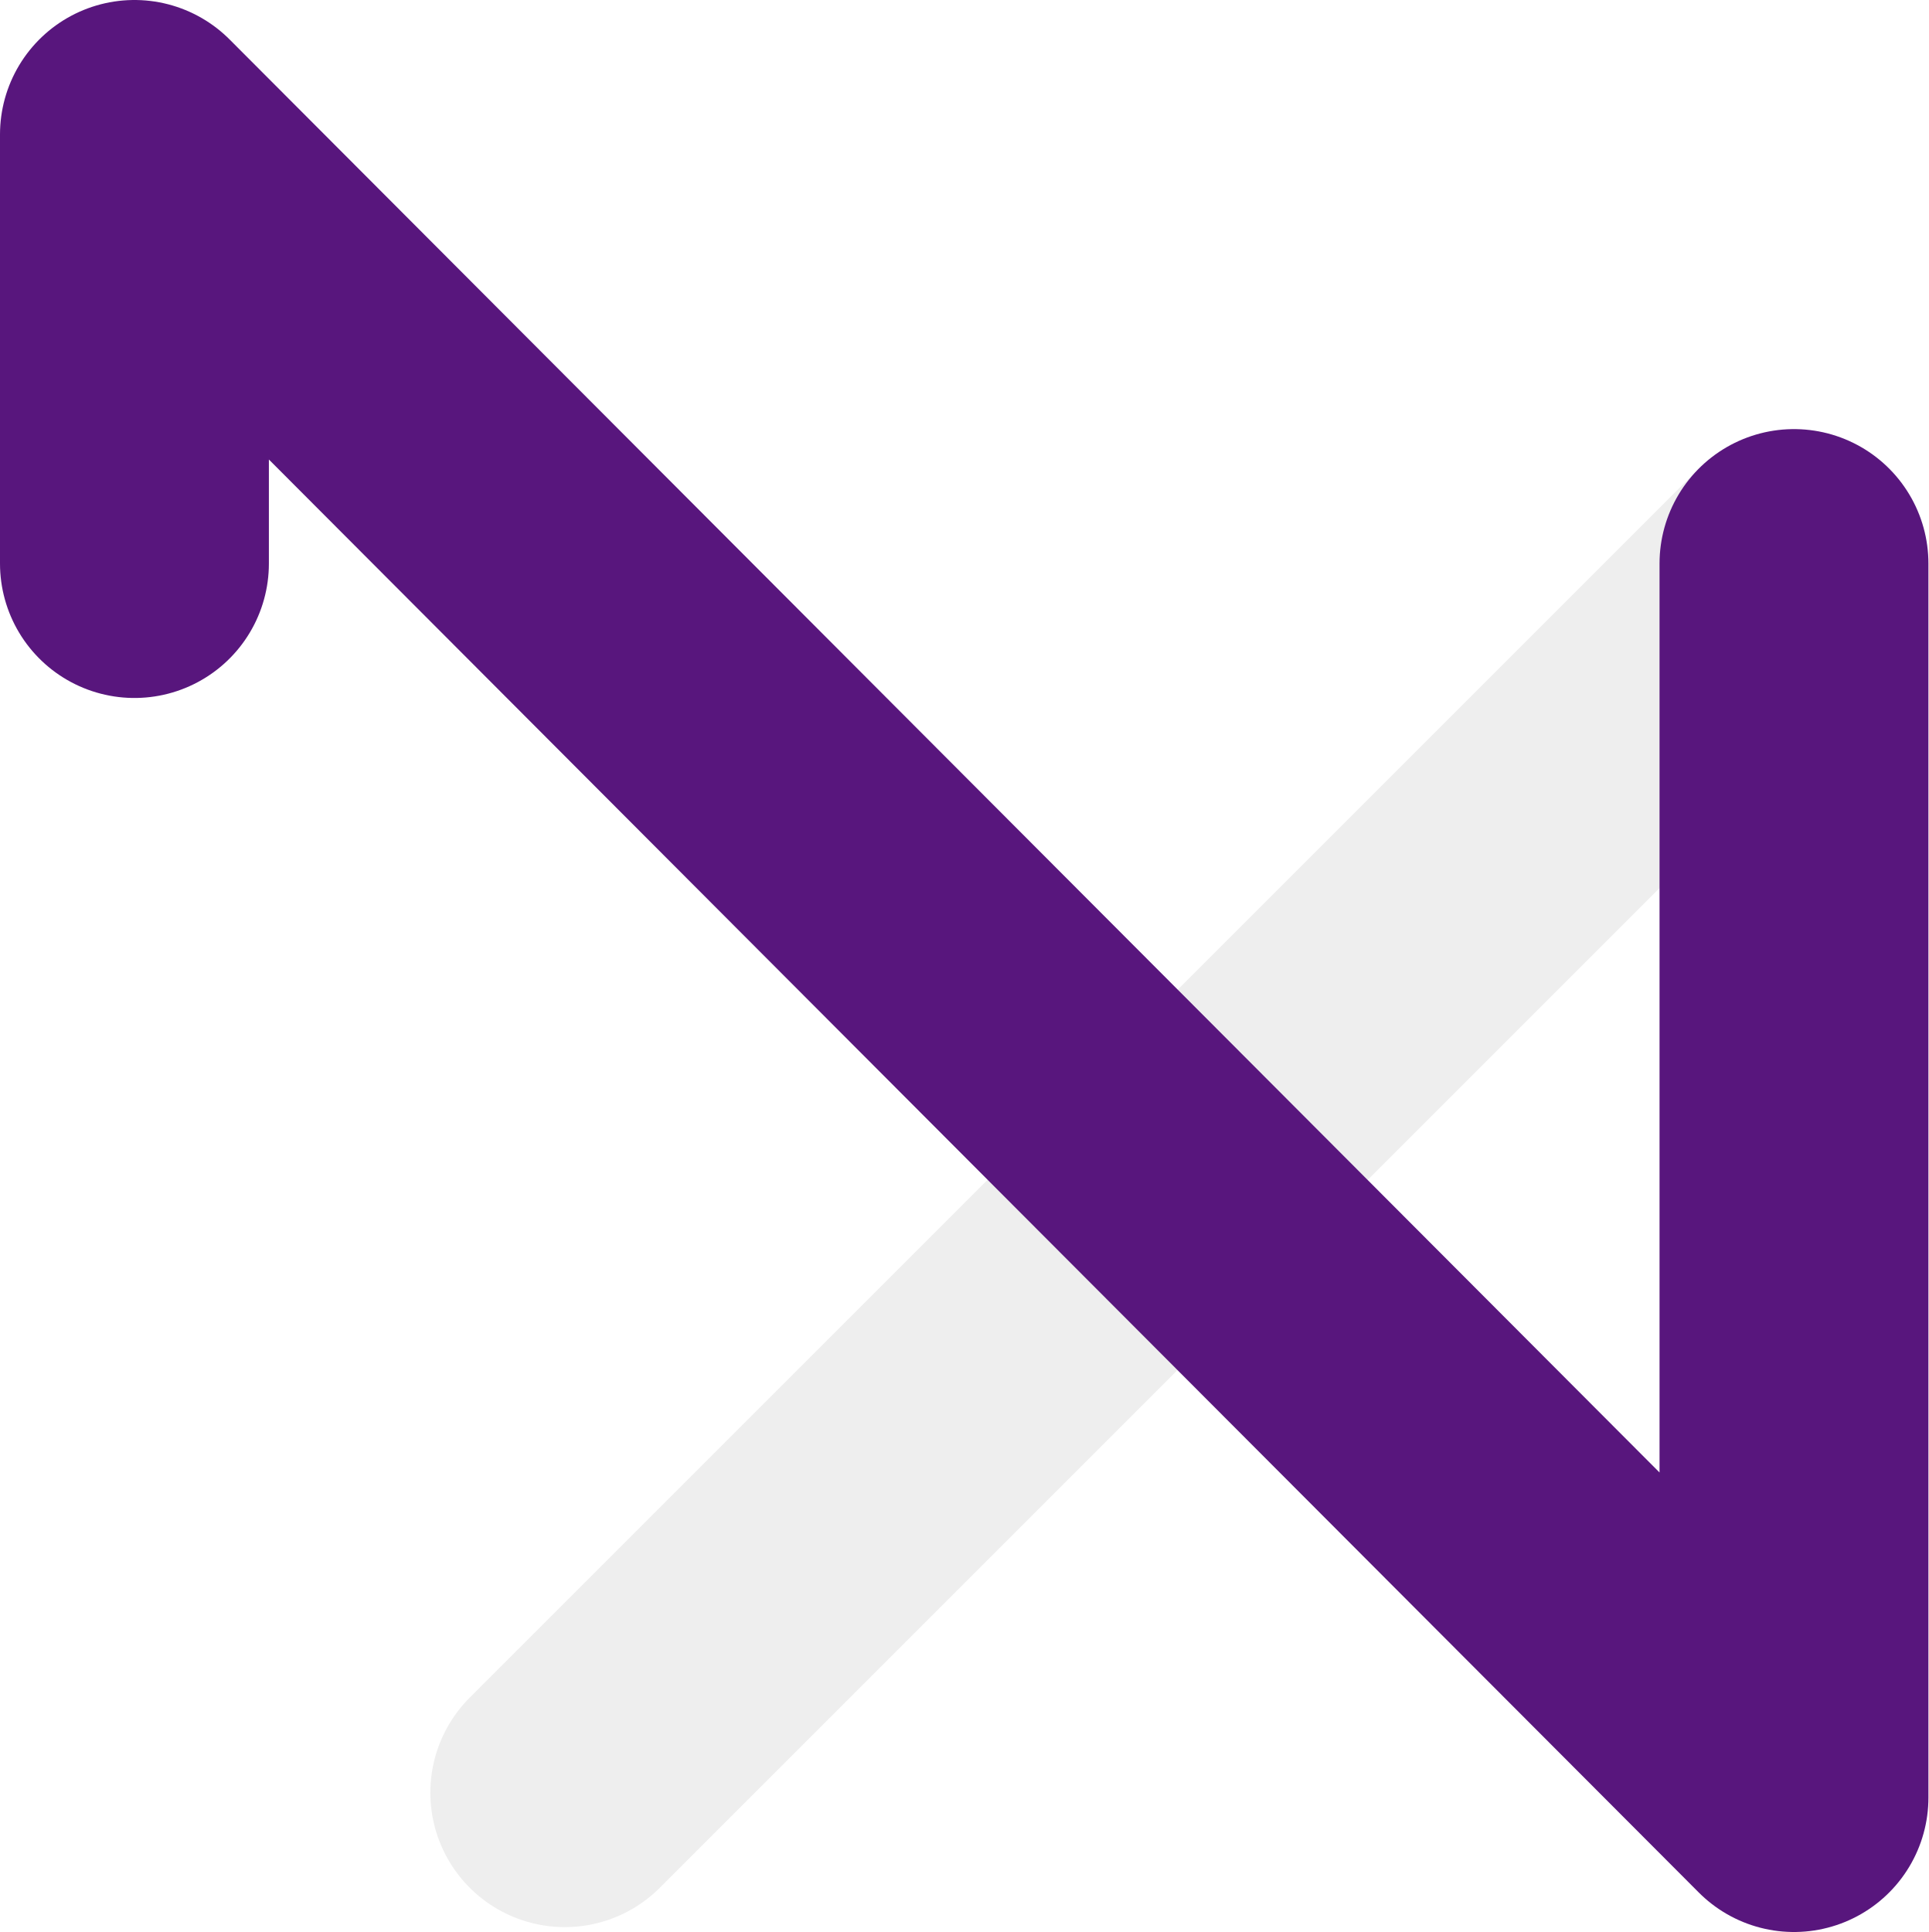
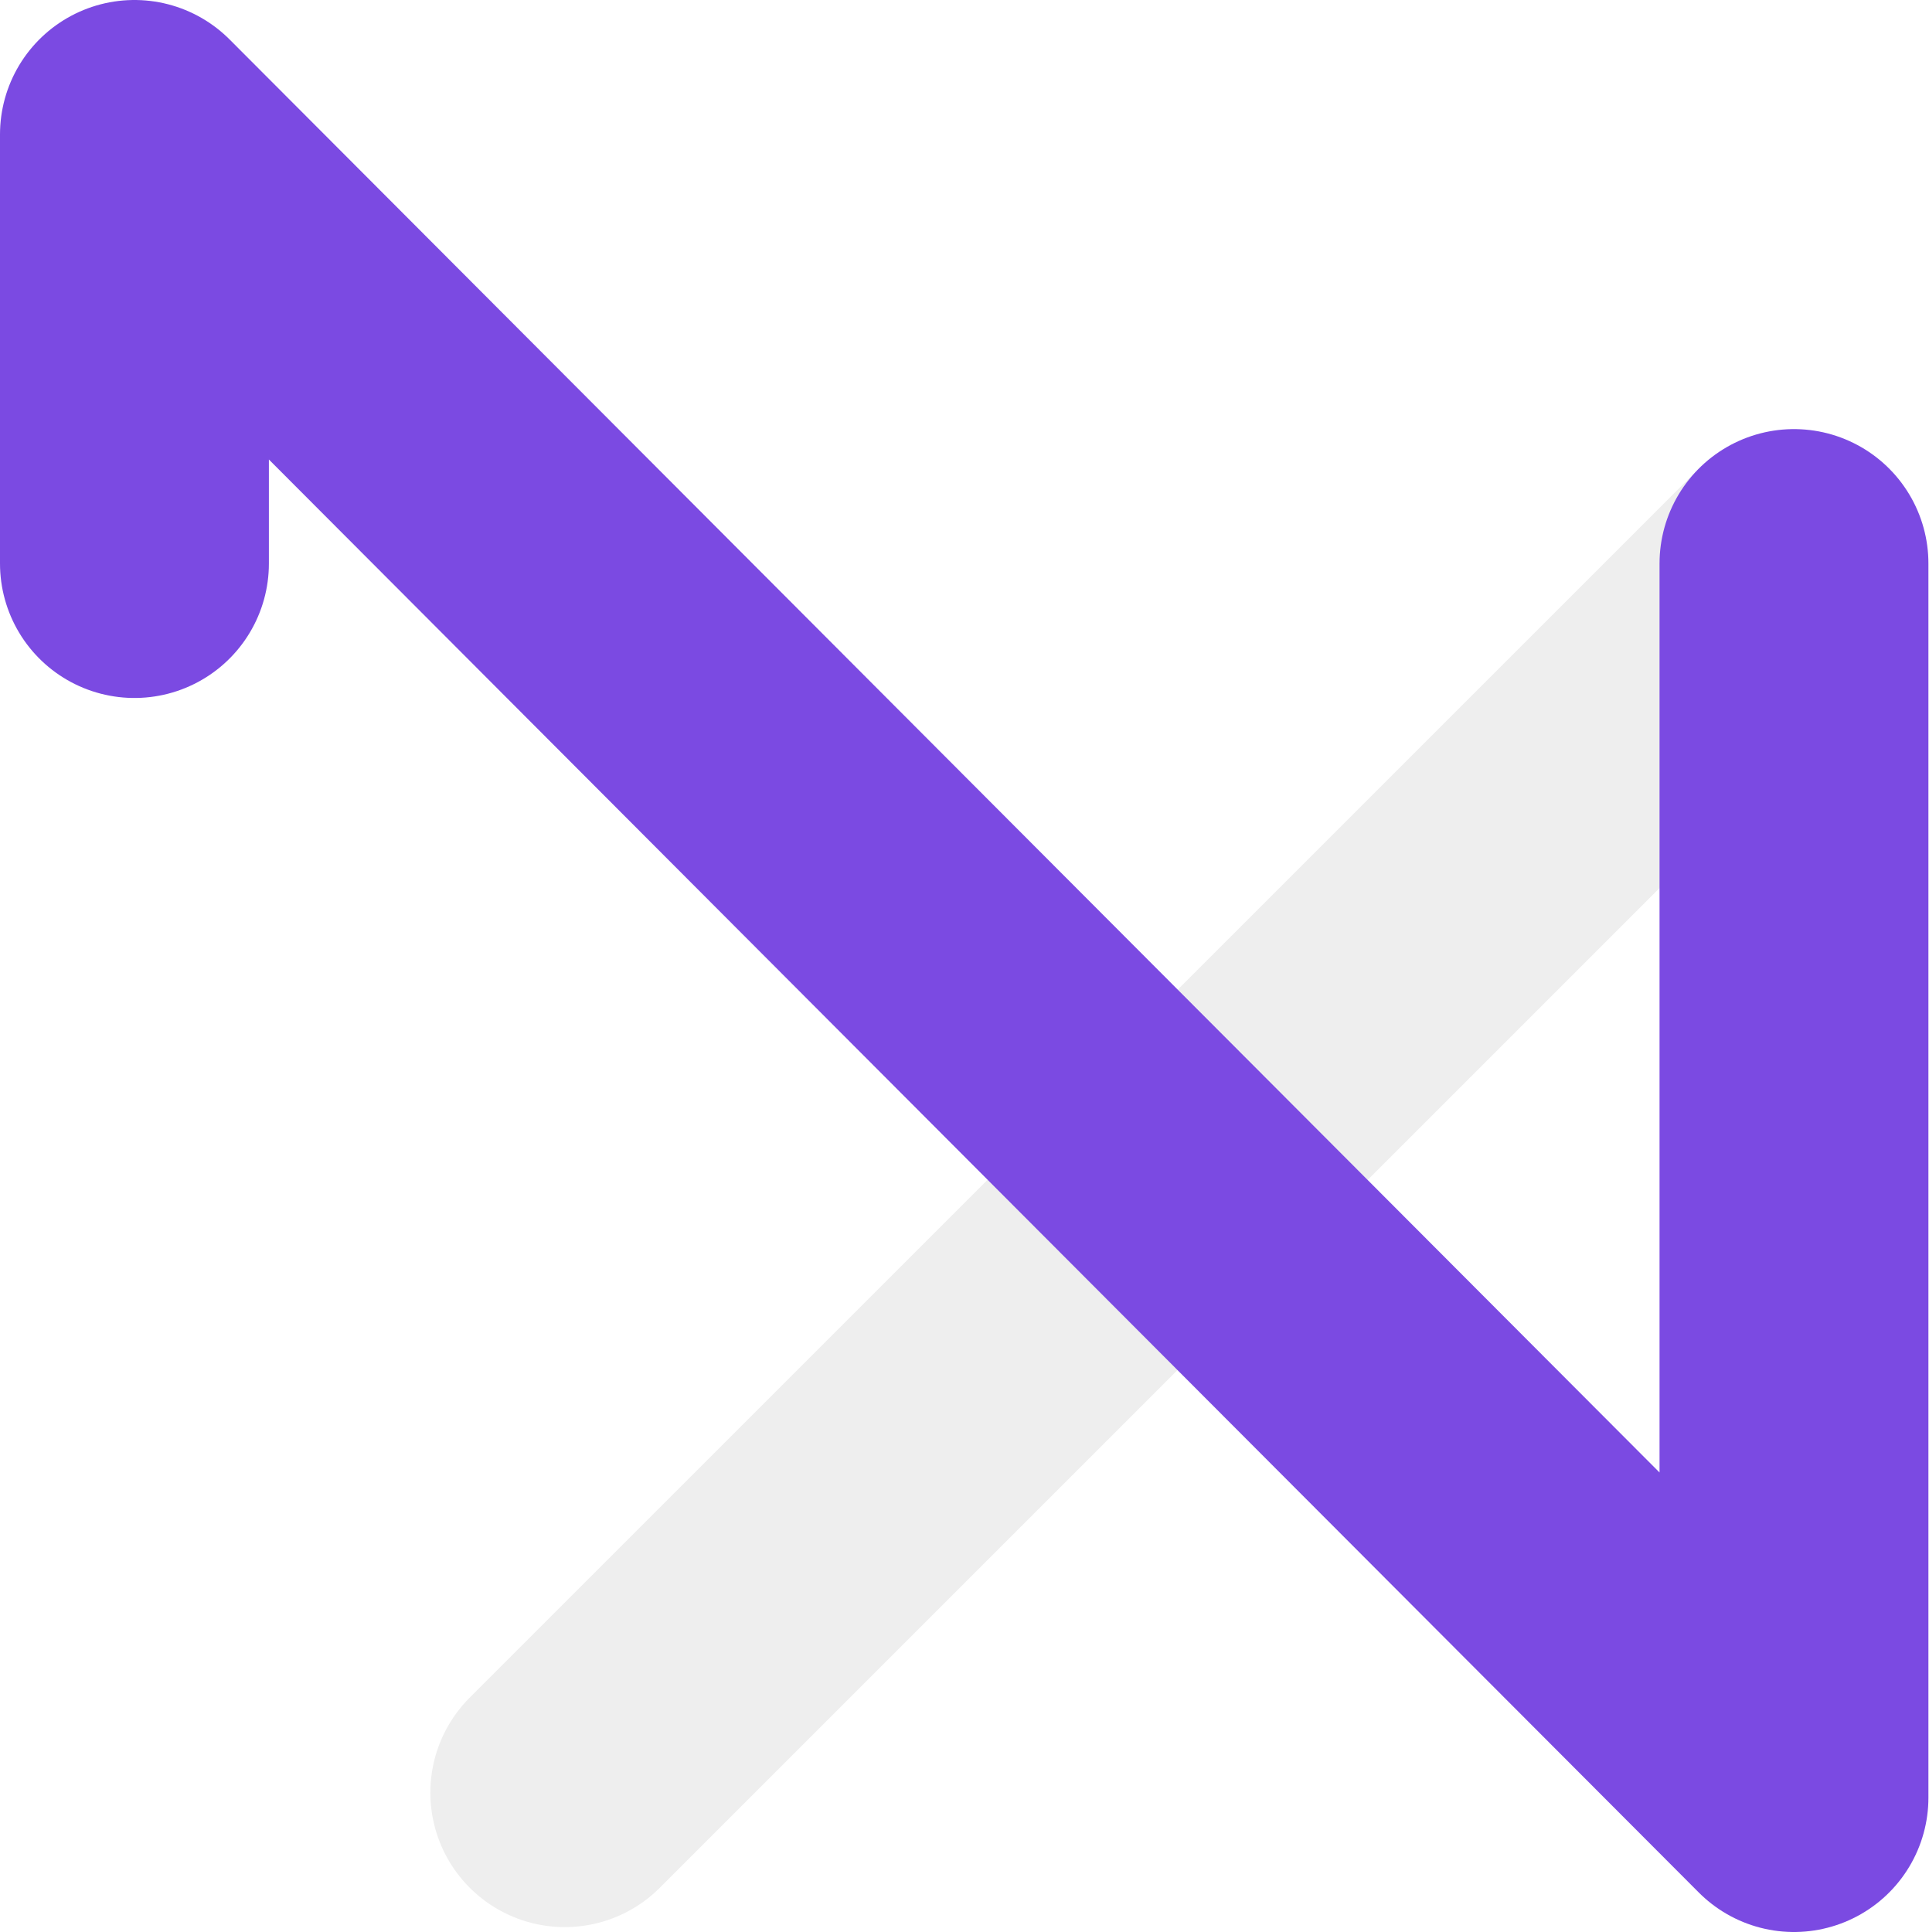
<svg xmlns="http://www.w3.org/2000/svg" viewBox="0 0 157.78 158.08">
  <defs>
-     <style>.cls-1,.cls-2{fill:none;stroke-linecap:round;stroke-linejoin:round;stroke-width:22px;}.cls-1{stroke:#eee;}.cls-2{stroke:#58167d;}</style>
+     <style>.cls-1,.cls-2{fill:none;stroke-linecap:round;stroke-linejoin:round;stroke-width:22px;}.cls-1{stroke:#eee;}.cls-2{stroke:#7B4AE2;}</style>
  </defs>
  <g id="Capa_2" data-name="Capa 2">
    <g id="Capa_1-2" data-name="Capa 1">
      <line class="cls-1" x1="46.21" y1="146.68" x2="146.06" y2="46.83" />
      <polyline class="cls-2" points="146.78 46.11 146.78 147.08 11 11 11 46.11" />
    </g>
  </g>
</svg>
